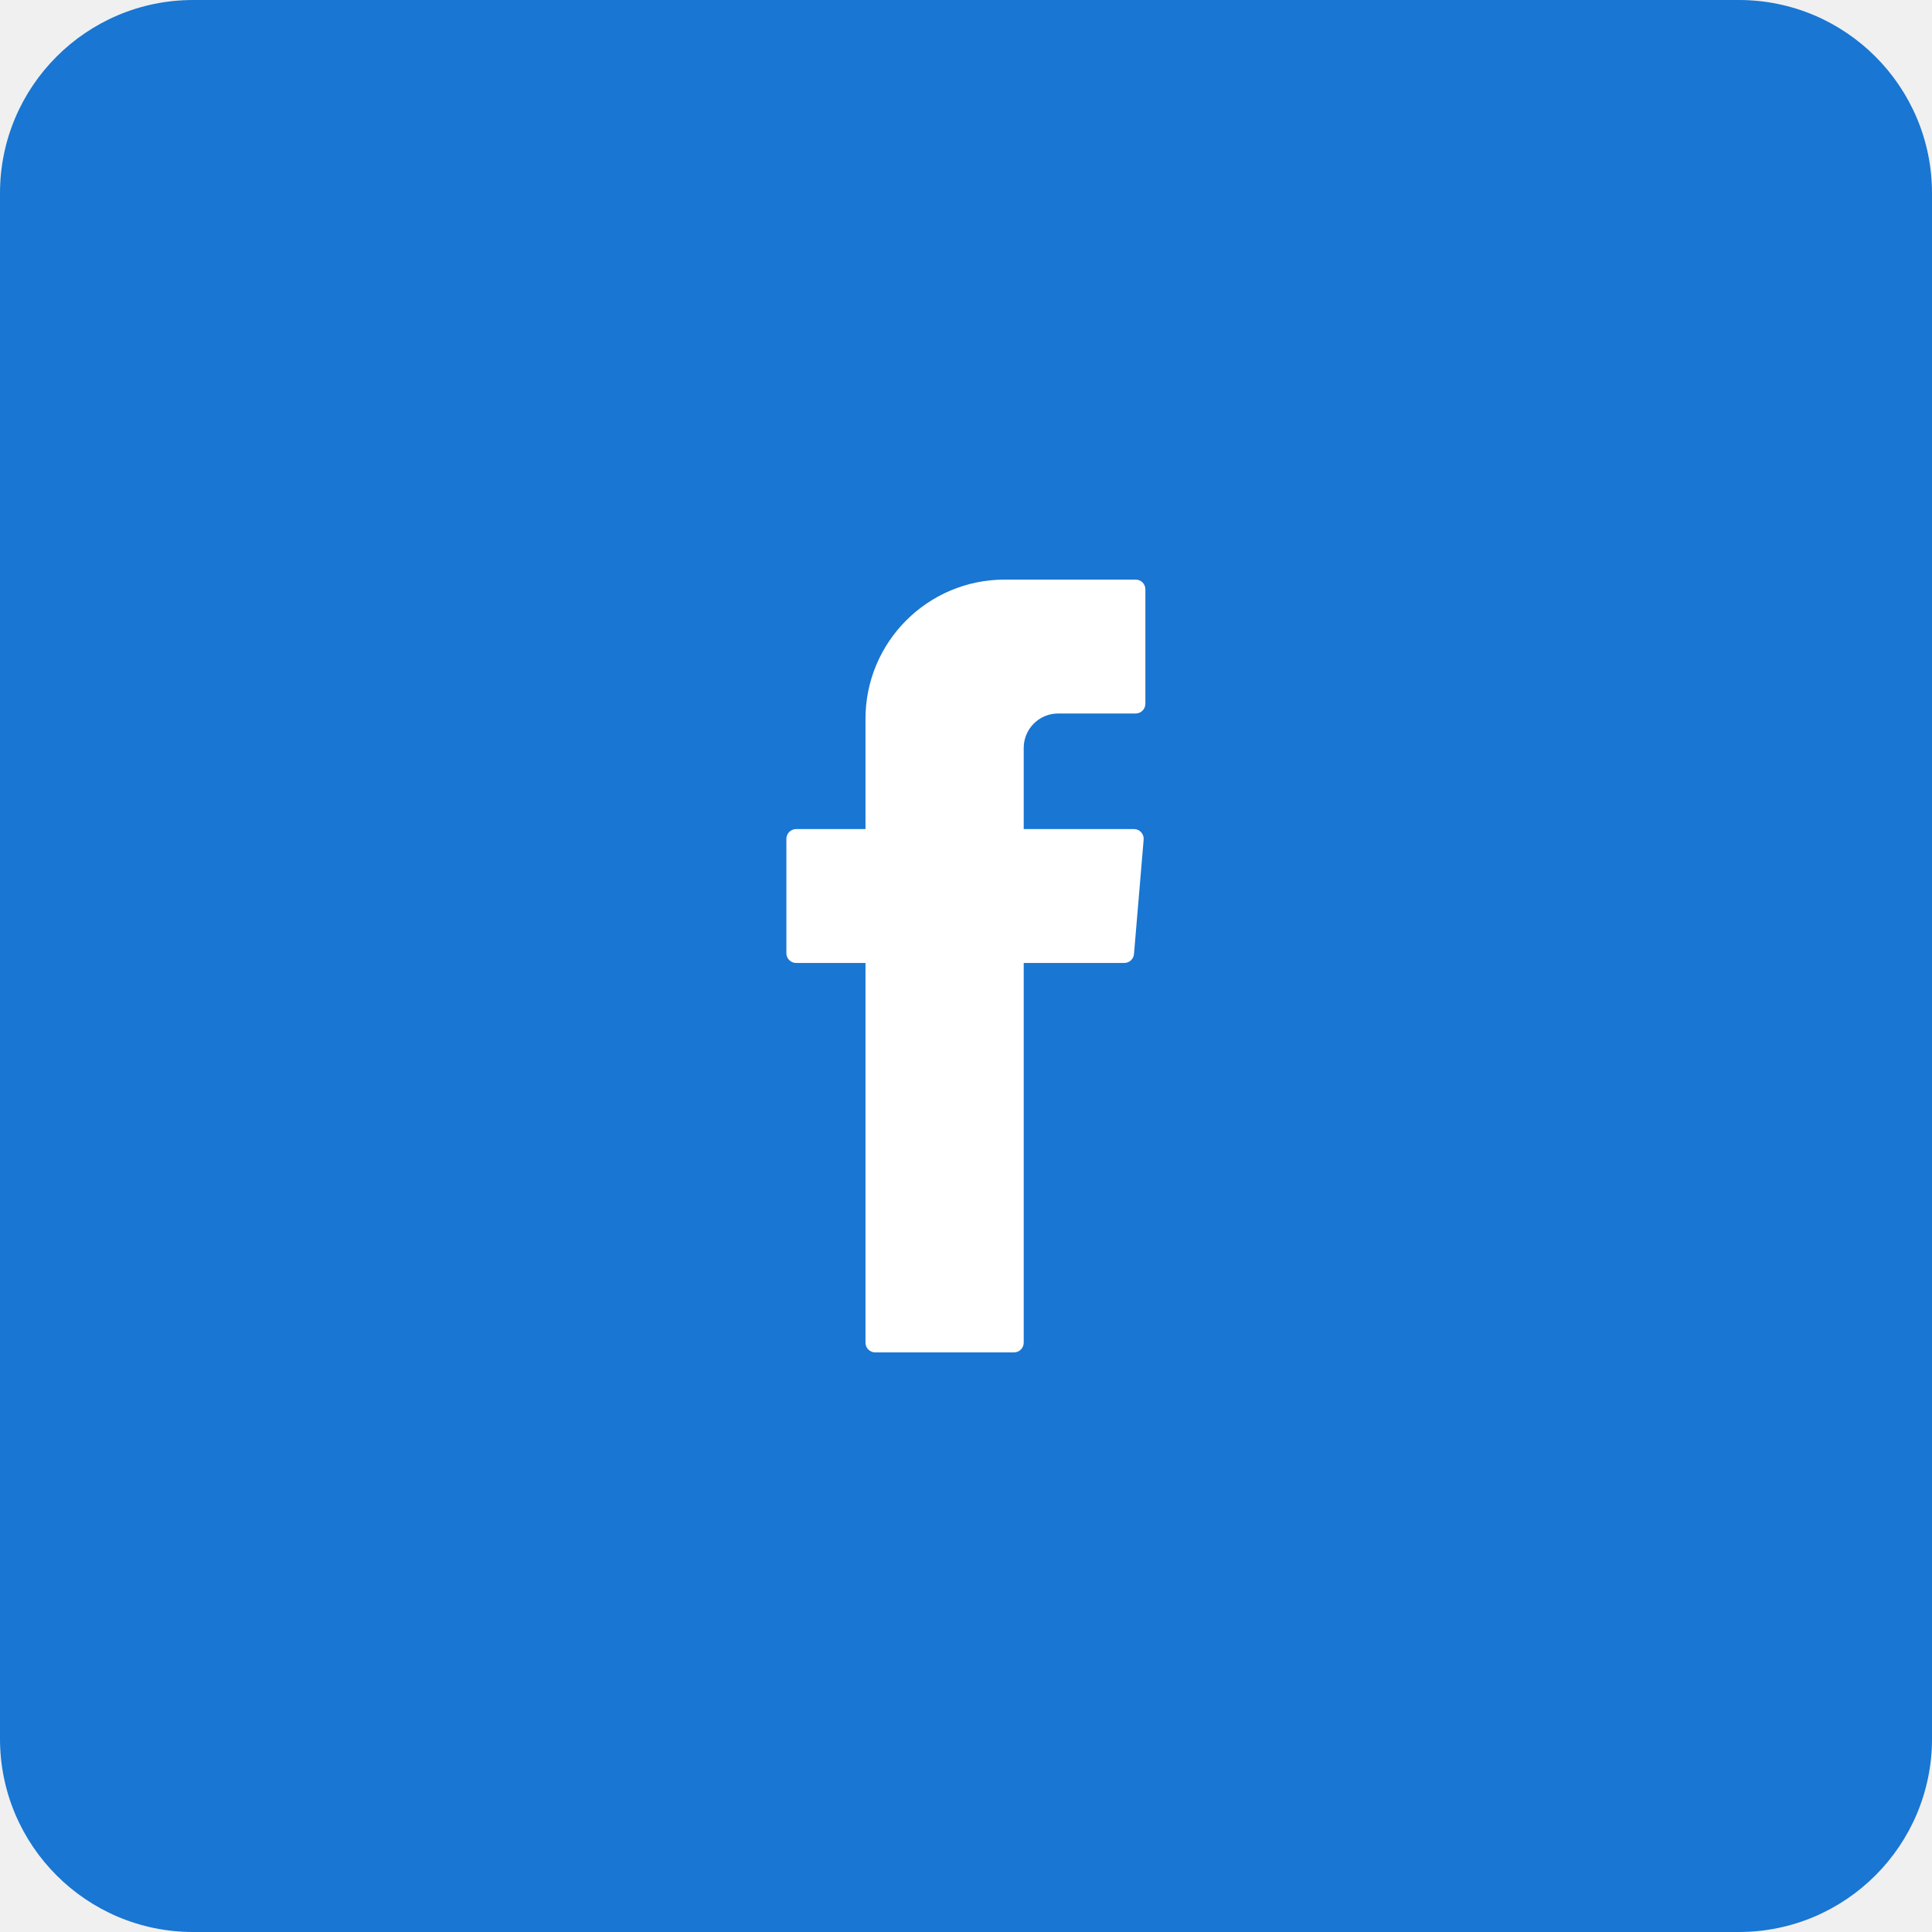
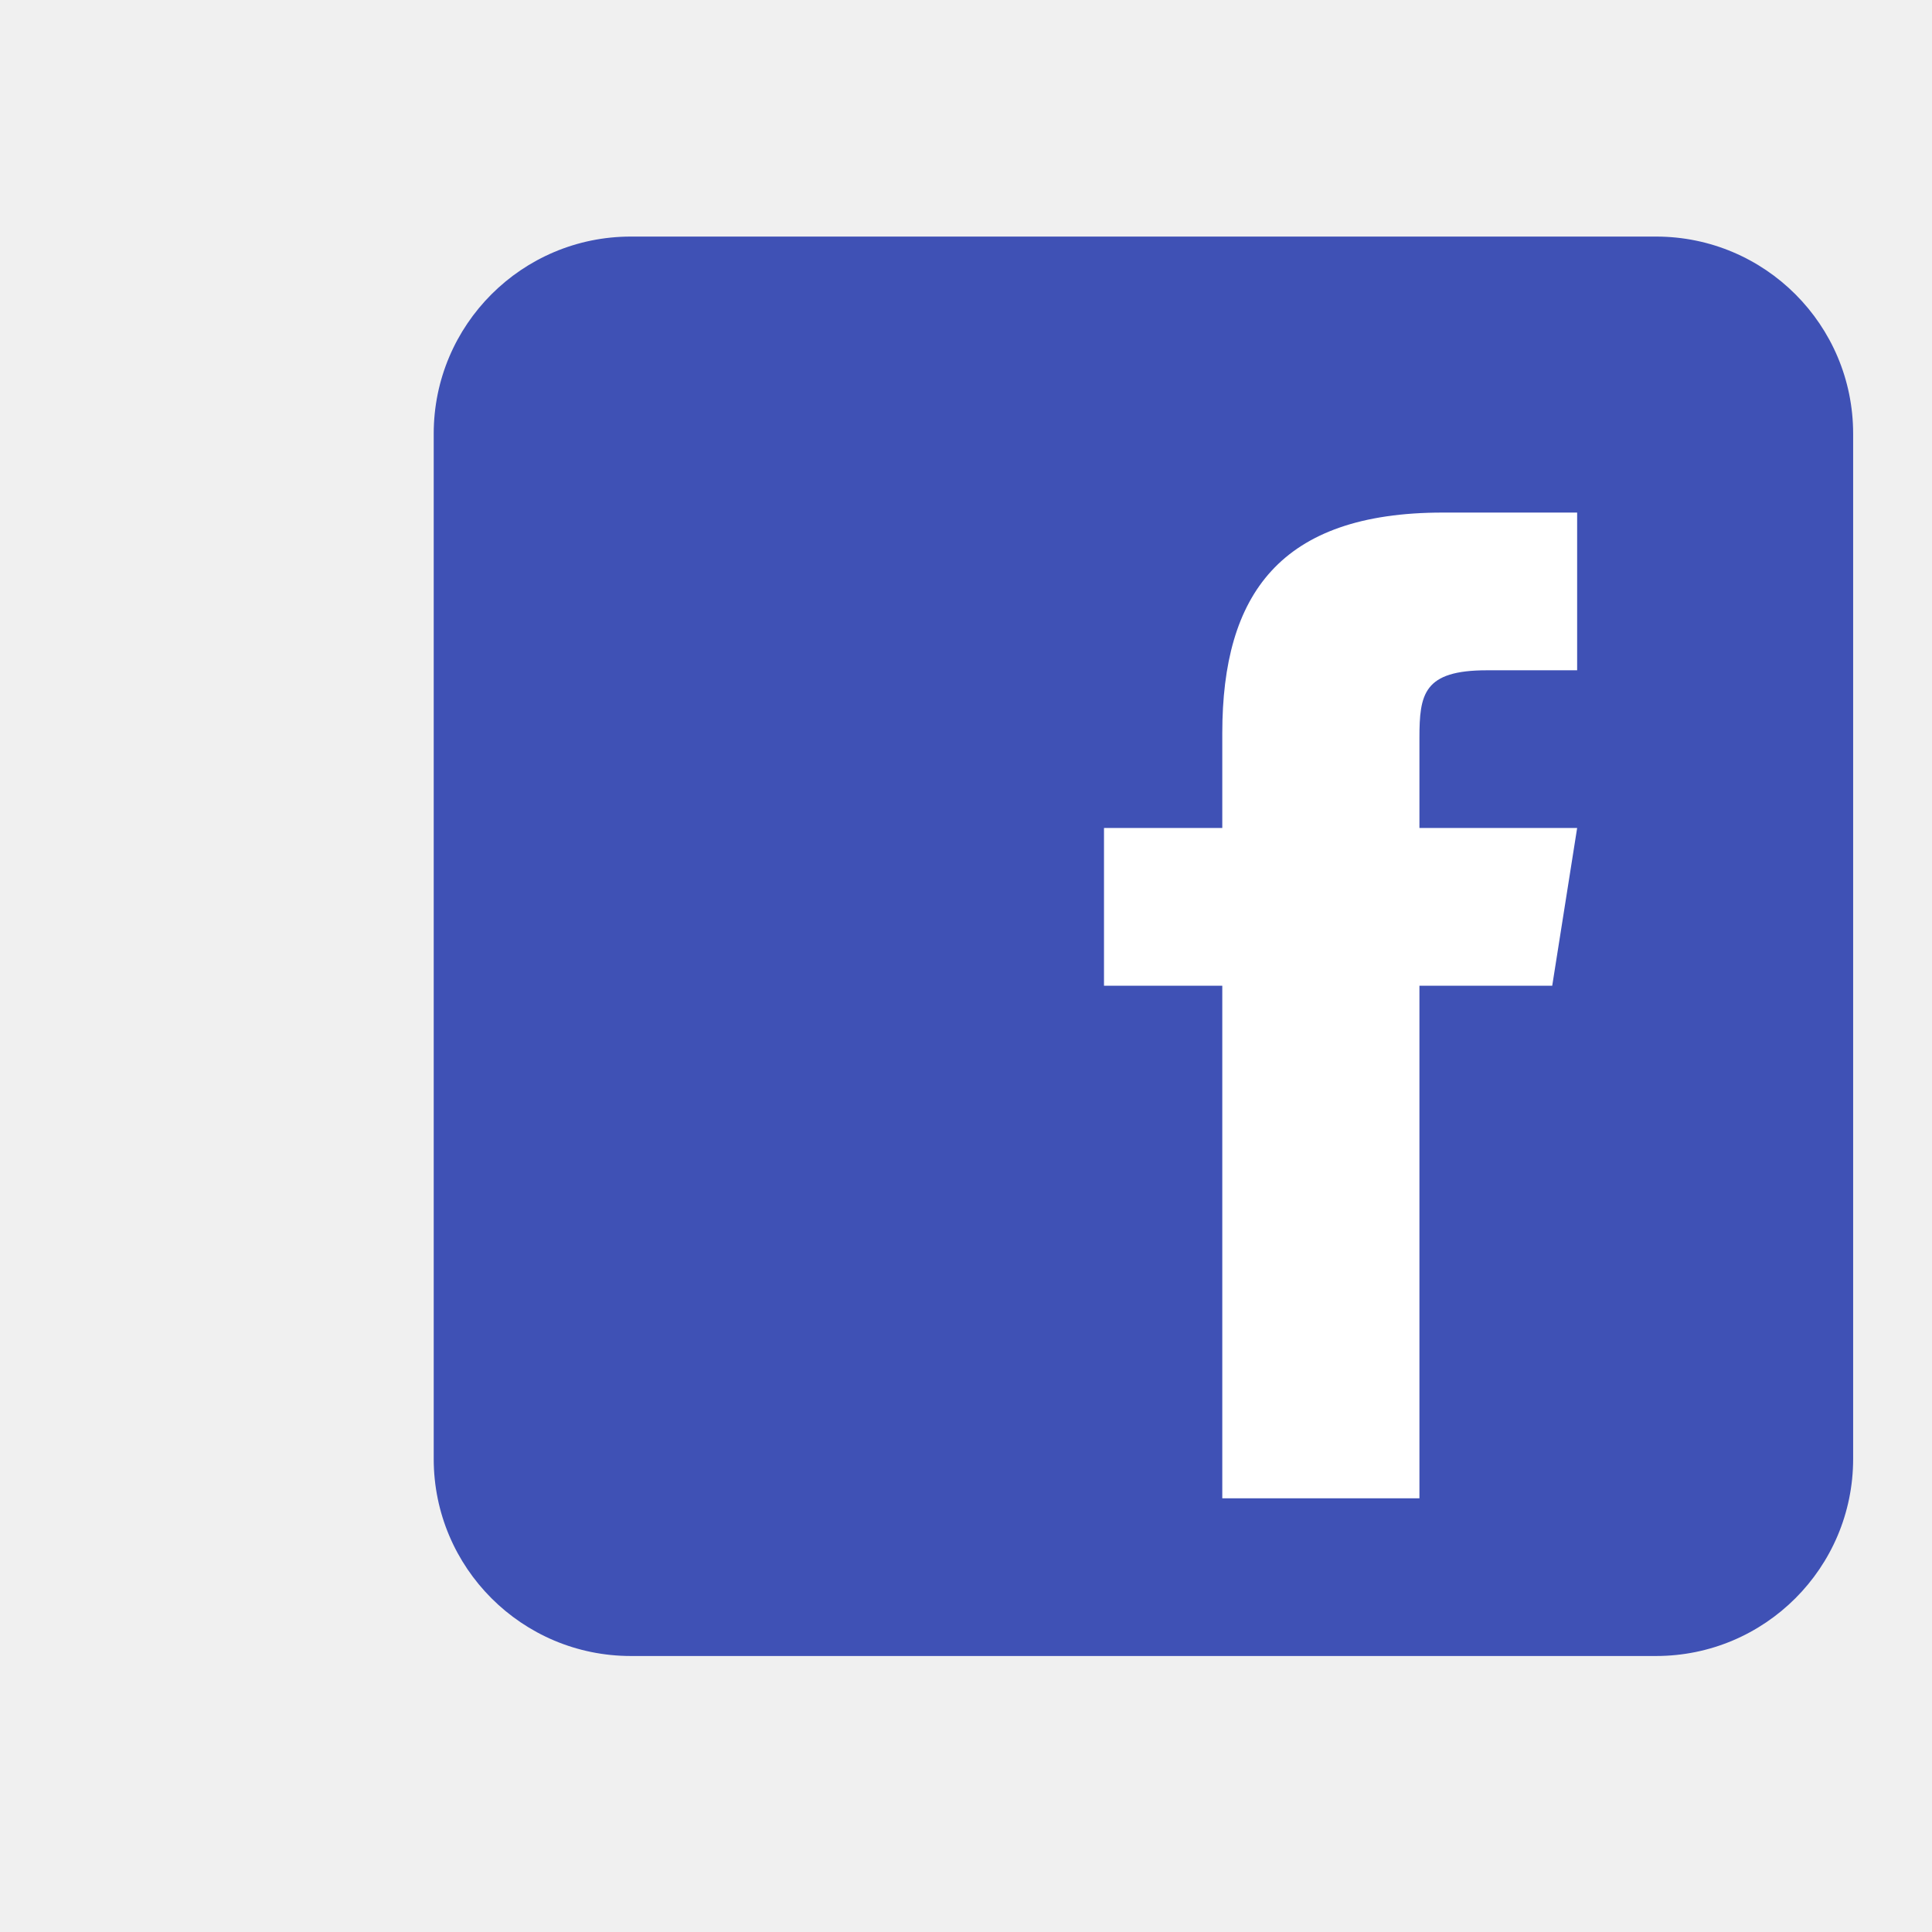
- <svg xmlns="http://www.w3.org/2000/svg" width="40" height="40" viewBox="0 0 40 40" fill="none">
-   <rect width="40" height="40" rx="4" fill="#1976D2" />
-   <path fill-rule="evenodd" clip-rule="evenodd" d="M17.919 27.798C17.919 27.91 18.009 28 18.121 28H20.993C21.105 28 21.195 27.91 21.195 27.798V19.937H23.277C23.382 19.937 23.469 19.857 23.478 19.753L23.678 17.384C23.688 17.266 23.596 17.165 23.477 17.165H21.195V15.485C21.195 15.091 21.514 14.772 21.908 14.772H23.513C23.624 14.772 23.714 14.681 23.714 14.57V12.202C23.714 12.09 23.624 12 23.513 12H20.801C19.209 12 17.919 13.29 17.919 14.882V17.165H16.483C16.372 17.165 16.281 17.256 16.281 17.367V19.735C16.281 19.847 16.372 19.937 16.483 19.937H17.919V27.798Z" fill="white" />
+ <svg xmlns="http://www.w3.org/2000/svg" viewBox="-5 0 49 49" width="49px" height="49px">
+   <path fill="#3F51B5" d="M42,37c0,2.762-2.238,5-5,5H11c-2.761,0-5-2.238-5-5V11c0-2.762,2.239-5,5-5h26c2.762,0,5,2.238,5,5V37z" />
+   <path fill="#FFF" d="M34.368,25H31v13h-5V25h-3v-4h3v-2.41c0.002-3.508,1.459-5.59,5.592-5.59H35v4h-2.287C31.104,17,31,17.6,31,18.723V21h4L34.368,25z" />
</svg>
